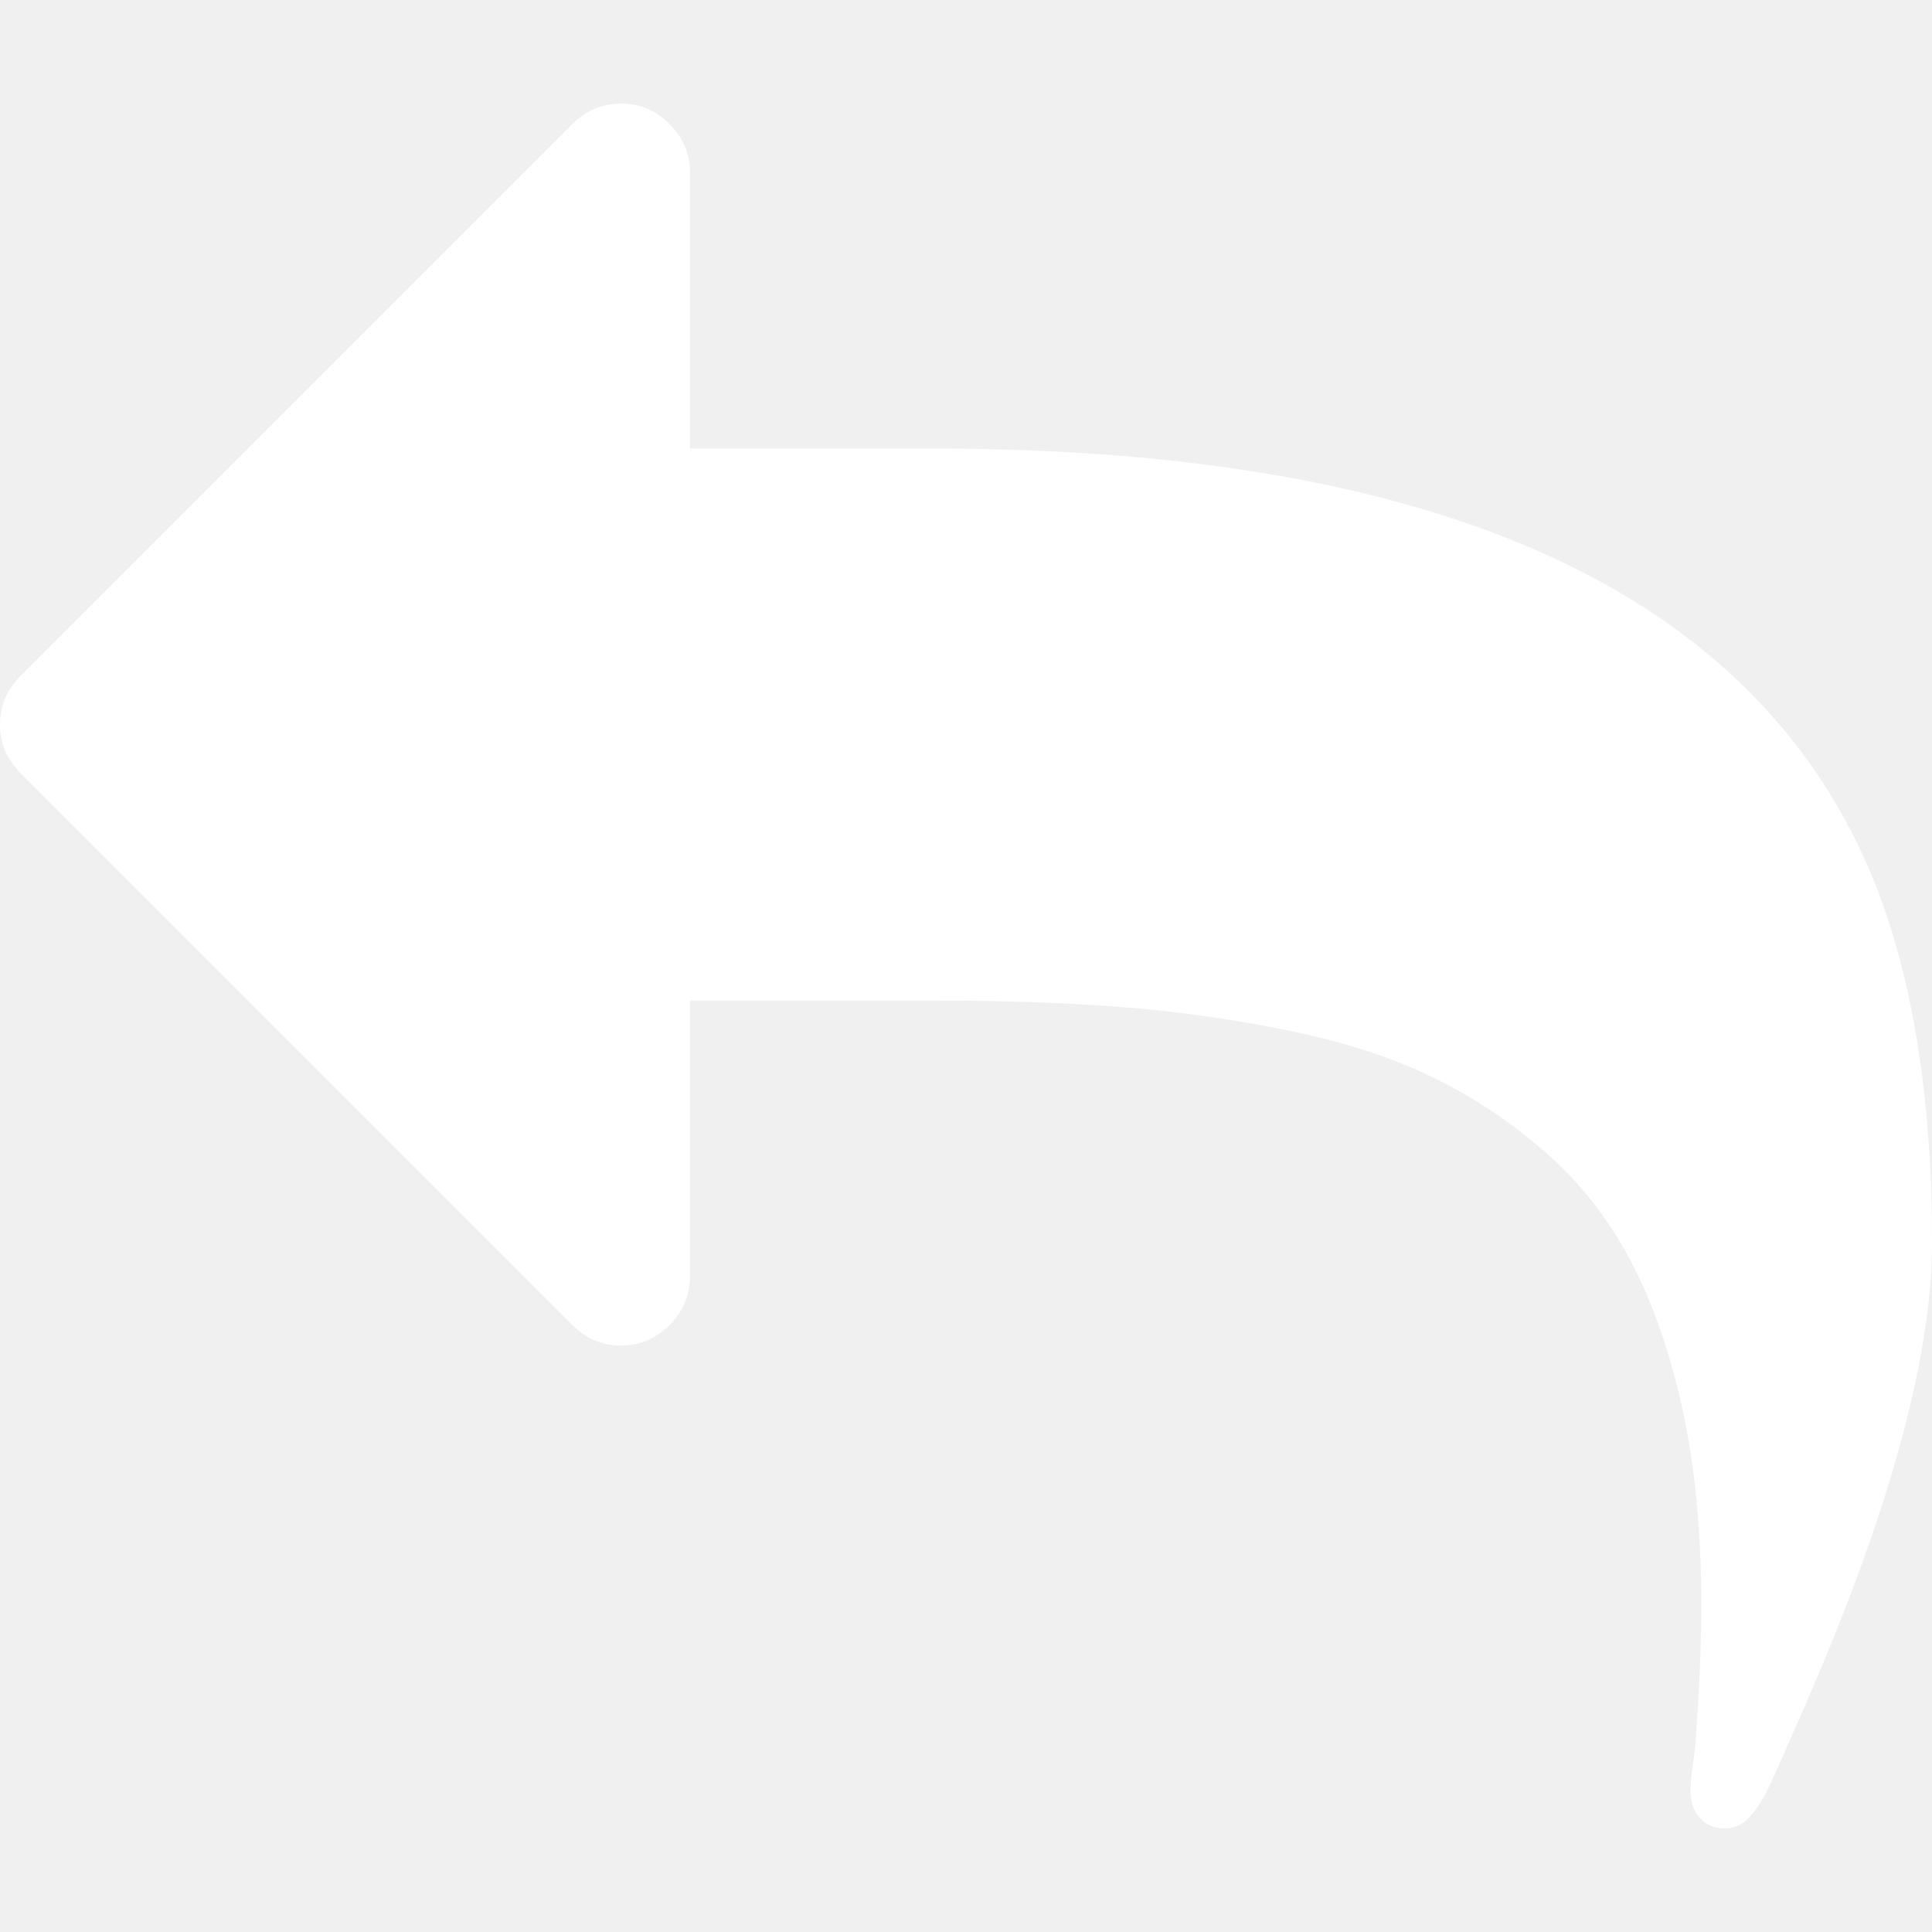
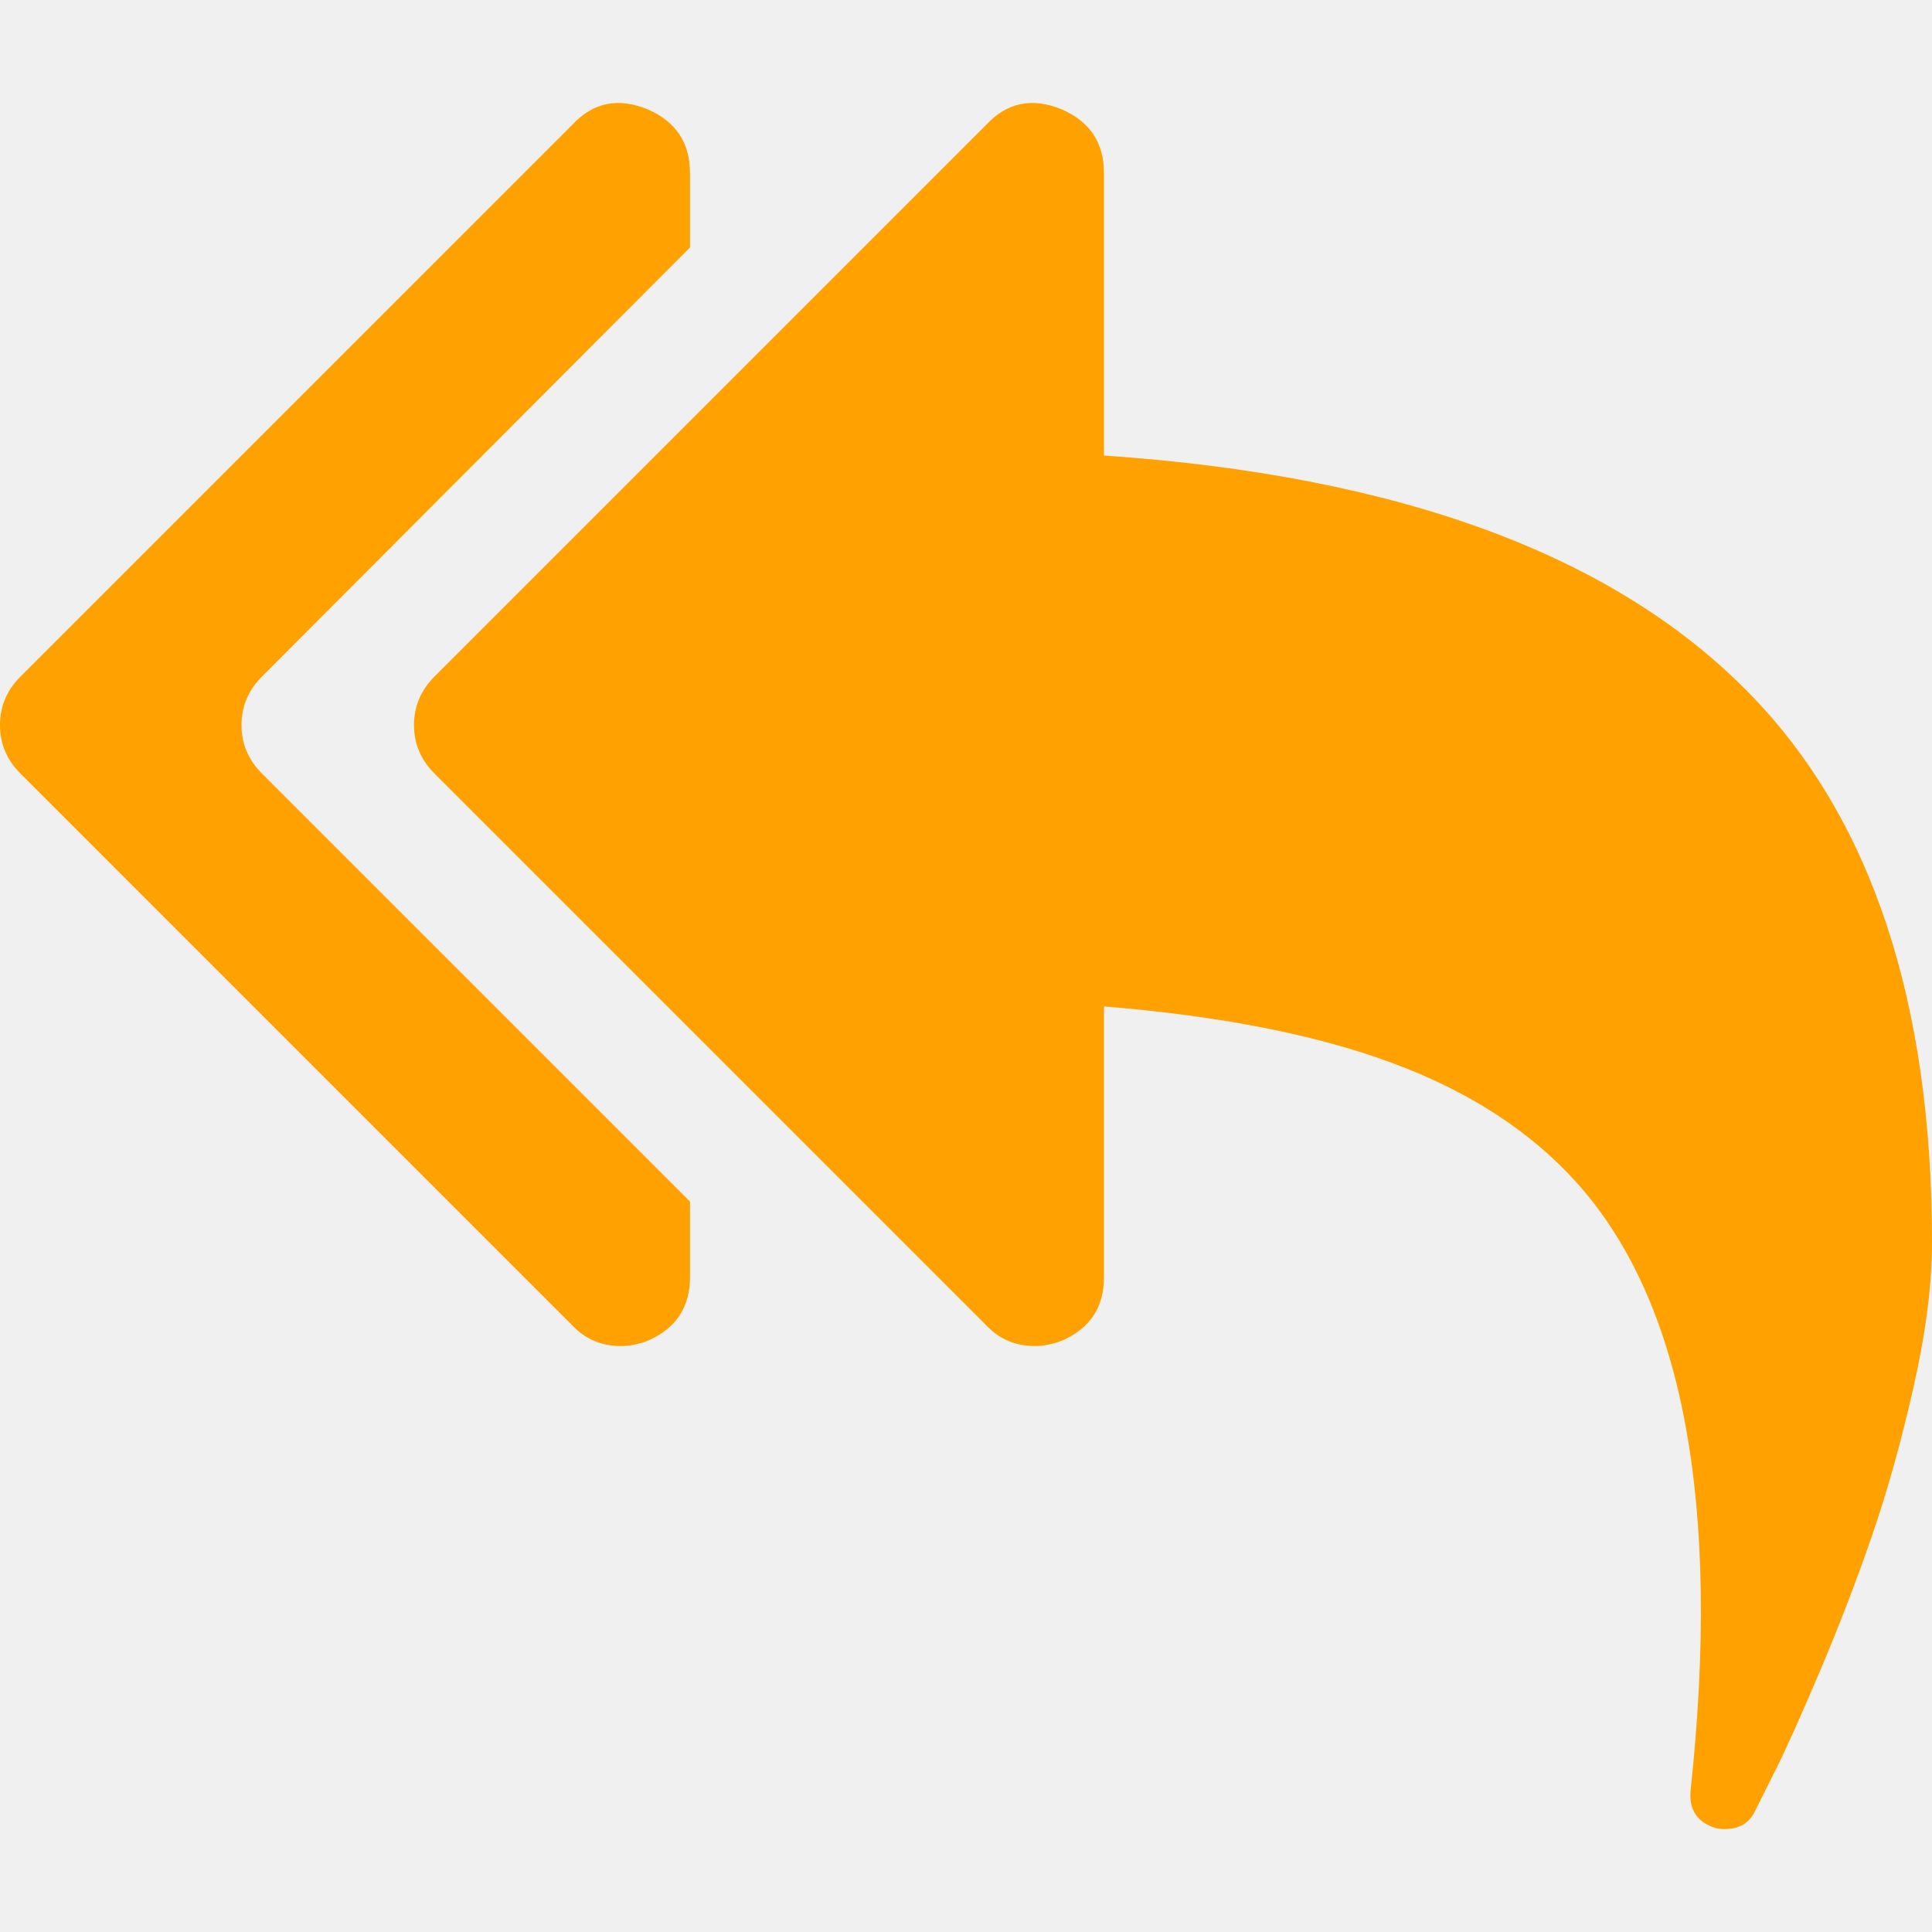
- <svg xmlns="http://www.w3.org/2000/svg" version="1.1" id="Capa_1" x="0px" y="0px" width="512px" height="512px" viewBox="0 0 511.63 511.631" style="enable-background:new 0 0 511.63 511.631;" xml:space="preserve" class="">
+ <svg xmlns="http://www.w3.org/2000/svg" version="1.1" id="Capa_1" x="0px" y="0px" width="512px" height="512px" viewBox="0 0 511.633 511.633" style="enable-background:new 0 0 511.633 511.633;" xml:space="preserve">
  <g>
    <g>
-       <path d="M496.5,233.842c-30.841-76.706-114.112-115.06-249.823-115.06h-63.953V45.693c0-4.952-1.809-9.235-5.424-12.85   c-3.617-3.617-7.896-5.426-12.847-5.426c-4.952,0-9.235,1.809-12.85,5.426L5.424,179.021C1.809,182.641,0,186.922,0,191.871   c0,4.948,1.809,9.229,5.424,12.847L151.604,350.9c3.619,3.613,7.902,5.428,12.85,5.428c4.947,0,9.229-1.814,12.847-5.428   c3.616-3.614,5.424-7.898,5.424-12.848v-73.094h63.953c18.649,0,35.349,0.568,50.099,1.708c14.749,1.143,29.413,3.189,43.968,6.143   c14.564,2.95,27.224,6.991,37.979,12.135c10.753,5.144,20.794,11.756,30.122,19.842c9.329,8.094,16.943,17.7,22.847,28.839   c5.896,11.136,10.513,24.311,13.846,39.539c3.326,15.229,4.997,32.456,4.997,51.675c0,10.466-0.479,22.176-1.428,35.118   c0,1.137-0.236,3.375-0.715,6.708c-0.473,3.333-0.712,5.852-0.712,7.562c0,2.851,0.808,5.232,2.423,7.136   c1.622,1.902,3.86,2.851,6.714,2.851c3.046,0,5.708-1.615,7.994-4.853c1.328-1.711,2.561-3.806,3.71-6.283   c1.143-2.471,2.43-5.325,3.854-8.562c1.431-3.237,2.43-5.513,2.998-6.848c24.17-54.238,36.258-97.158,36.258-128.756   C511.63,291.039,506.589,259.344,496.5,233.842z" data-original="#000000" class="active-path" data-old_color="#000000" fill="#FFFFFF" />
+       <g>
+         <path d="M463.375,183.726c-35.782-36.735-92.789-57.764-171.02-63.094V45.83c0-7.994-3.713-13.608-11.136-16.846    c-7.803-3.23-14.466-1.902-19.985,3.999L115.06,179.161c-3.618,3.621-5.424,7.902-5.424,12.85c0,4.949,1.807,9.229,5.424,12.847    l146.178,146.177c3.432,3.617,7.71,5.425,12.85,5.425c2.283,0,4.661-0.476,7.136-1.427c7.423-3.238,11.139-8.847,11.139-16.845    v-71.663c30.642,2.475,56.097,7.471,76.376,14.989c20.27,7.519,36.494,18.034,48.677,31.549    c28.362,31.405,38.451,85.171,30.266,161.311c-0.376,4.951,1.807,8.186,6.567,9.708c0.571,0.192,1.427,0.284,2.569,0.284    c3.806,0,6.468-1.618,7.994-4.853l5.709-11.42c2.662-5.331,6.516-13.945,11.56-25.841c5.041-11.901,9.616-23.794,13.709-35.692    c4.093-11.893,7.755-25.026,10.992-39.396c3.234-14.376,4.853-27.079,4.853-38.116    C511.63,265.094,495.546,216.657,463.375,183.726z" data-original="#000000" class="active-path" data-old_color="#000000" fill="#FFA100" />
+         <path d="M63.953,192.011c0-4.952,1.809-9.233,5.424-12.85L182.725,65.531V45.83c0-7.994-3.715-13.608-11.138-16.846    c-7.804-3.23-14.465-1.902-19.983,3.999L5.424,179.161C1.809,182.781,0,187.062,0,192.011c0,4.949,1.809,9.229,5.424,12.847    l146.18,146.177c3.425,3.617,7.708,5.425,12.85,5.425c2.284,0,4.663-0.476,7.137-1.427c7.423-3.238,11.138-8.847,11.138-16.845    v-19.985L69.377,204.857C65.762,201.24,63.953,196.962,63.953,192.011z" data-original="#000000" class="active-path" data-old_color="#000000" fill="#FFA100" />
+       </g>
    </g>
  </g>
</svg>
